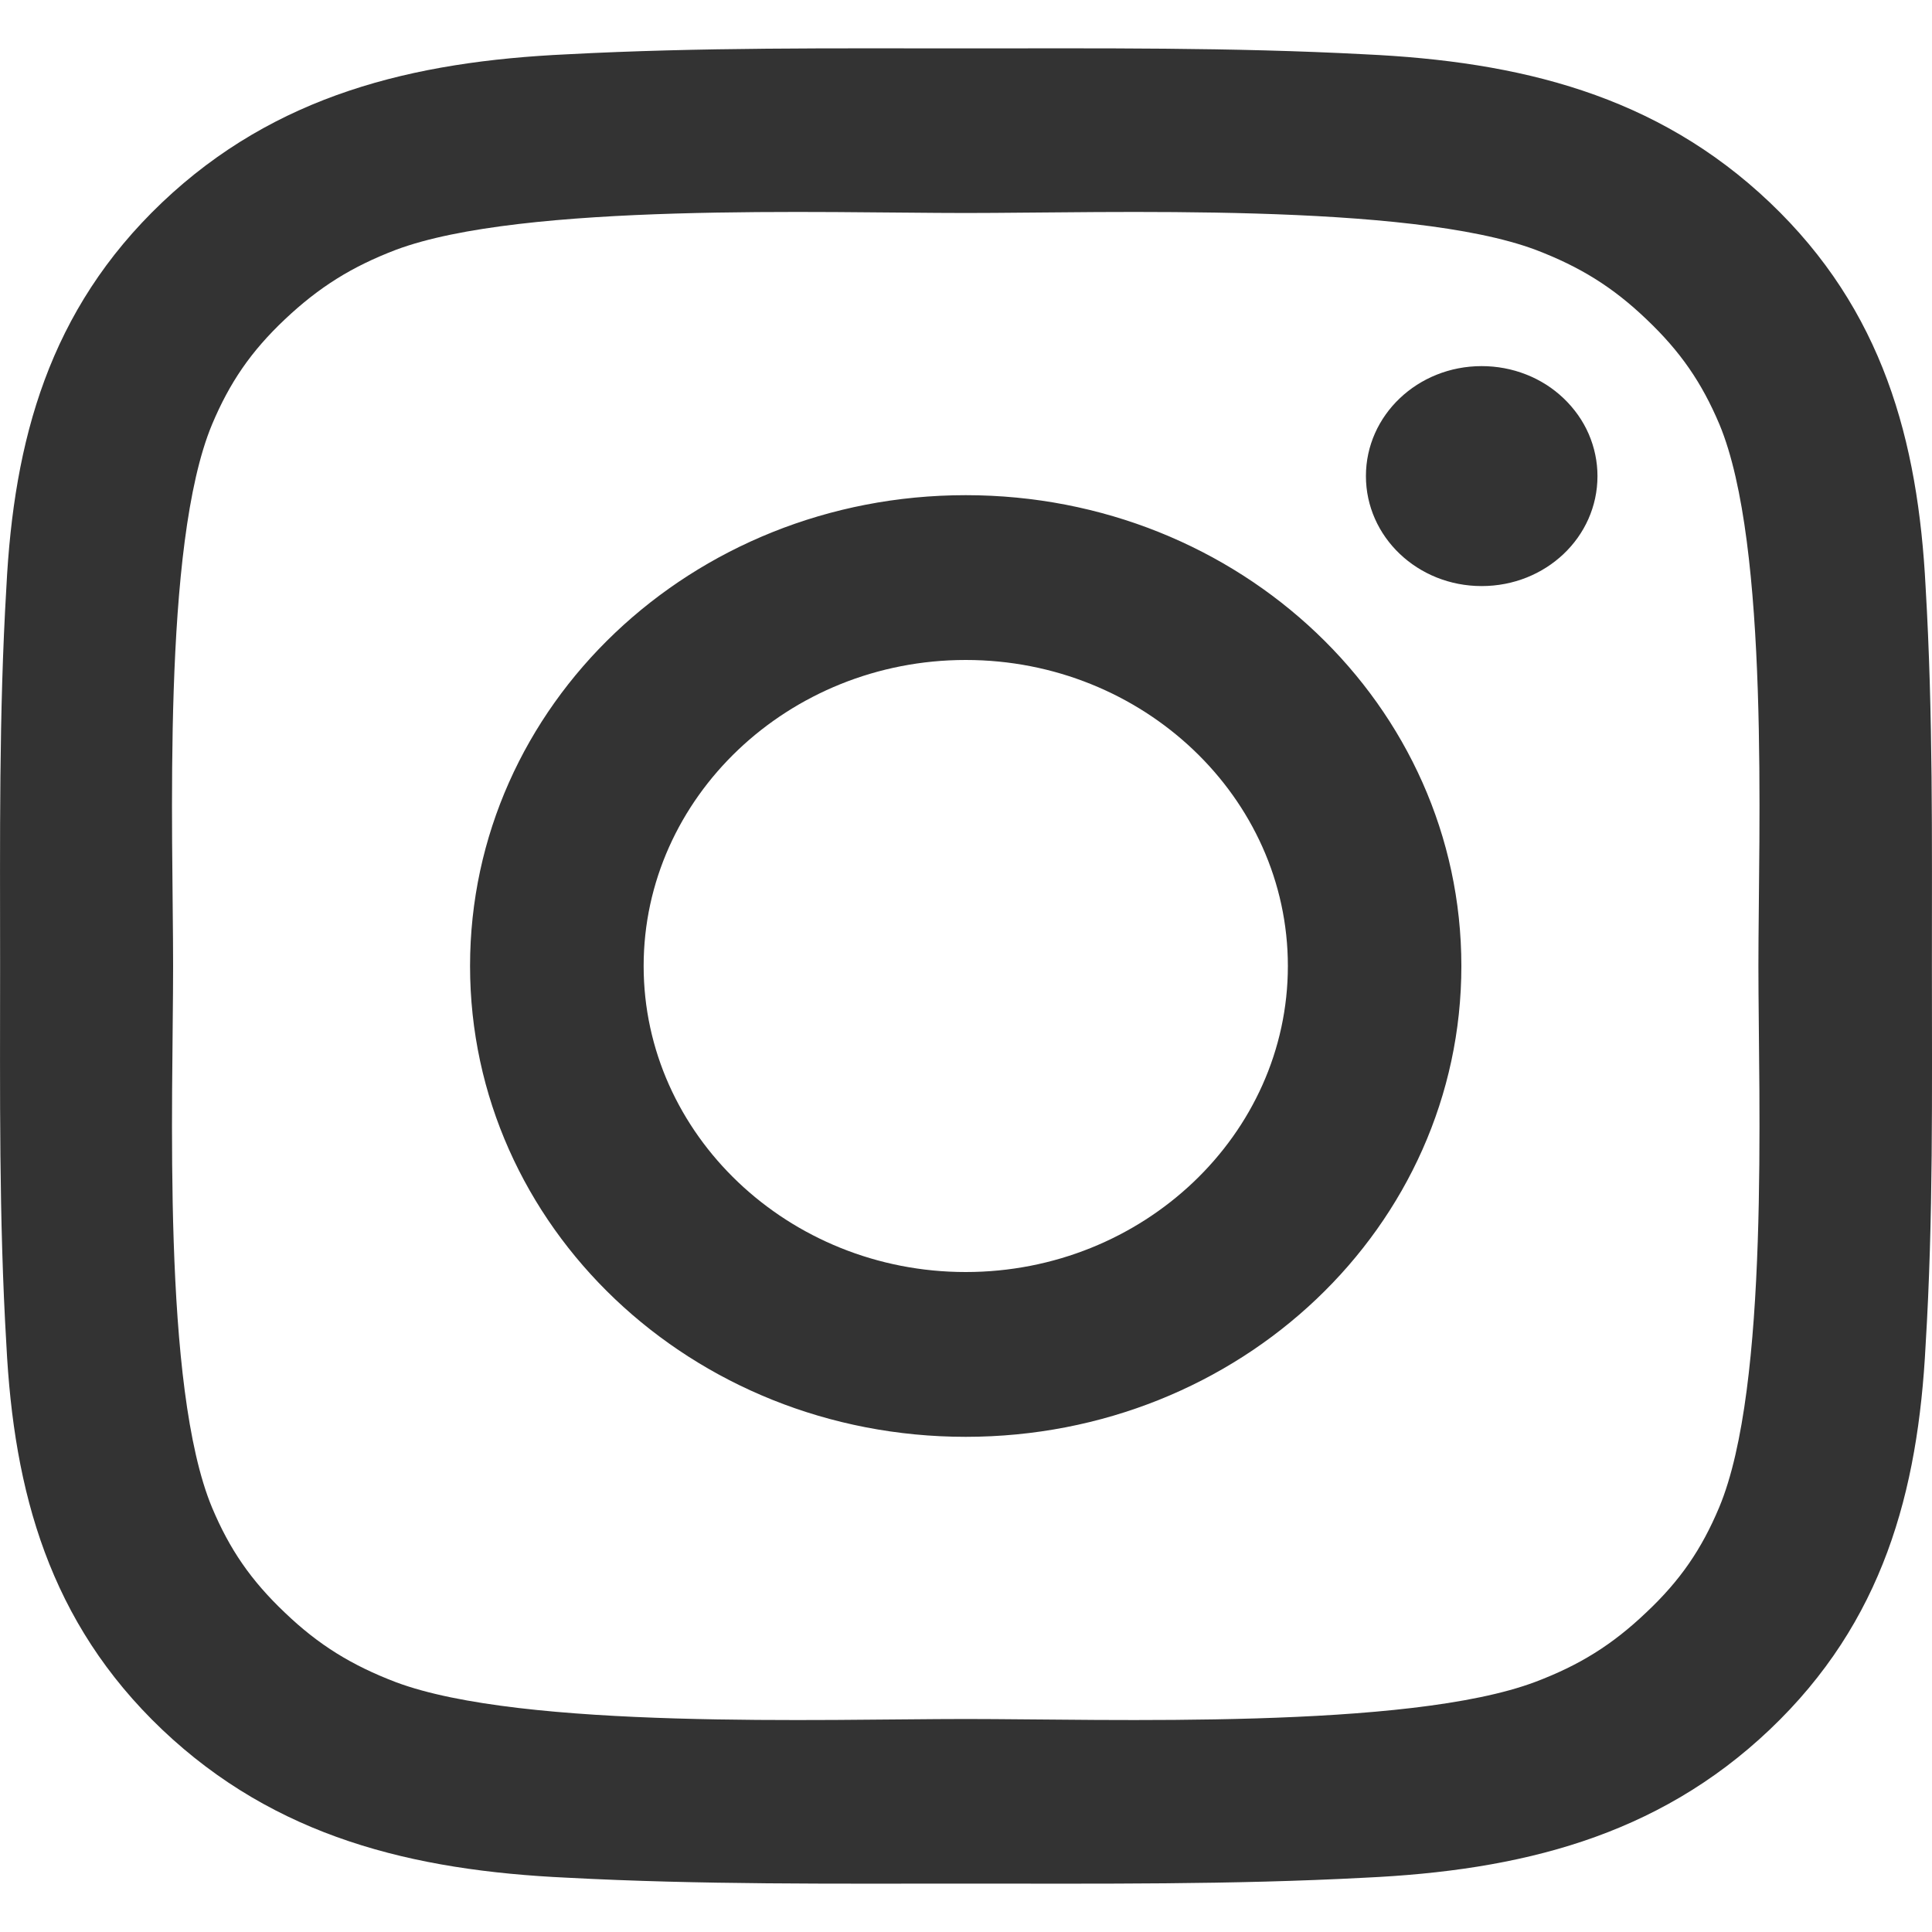
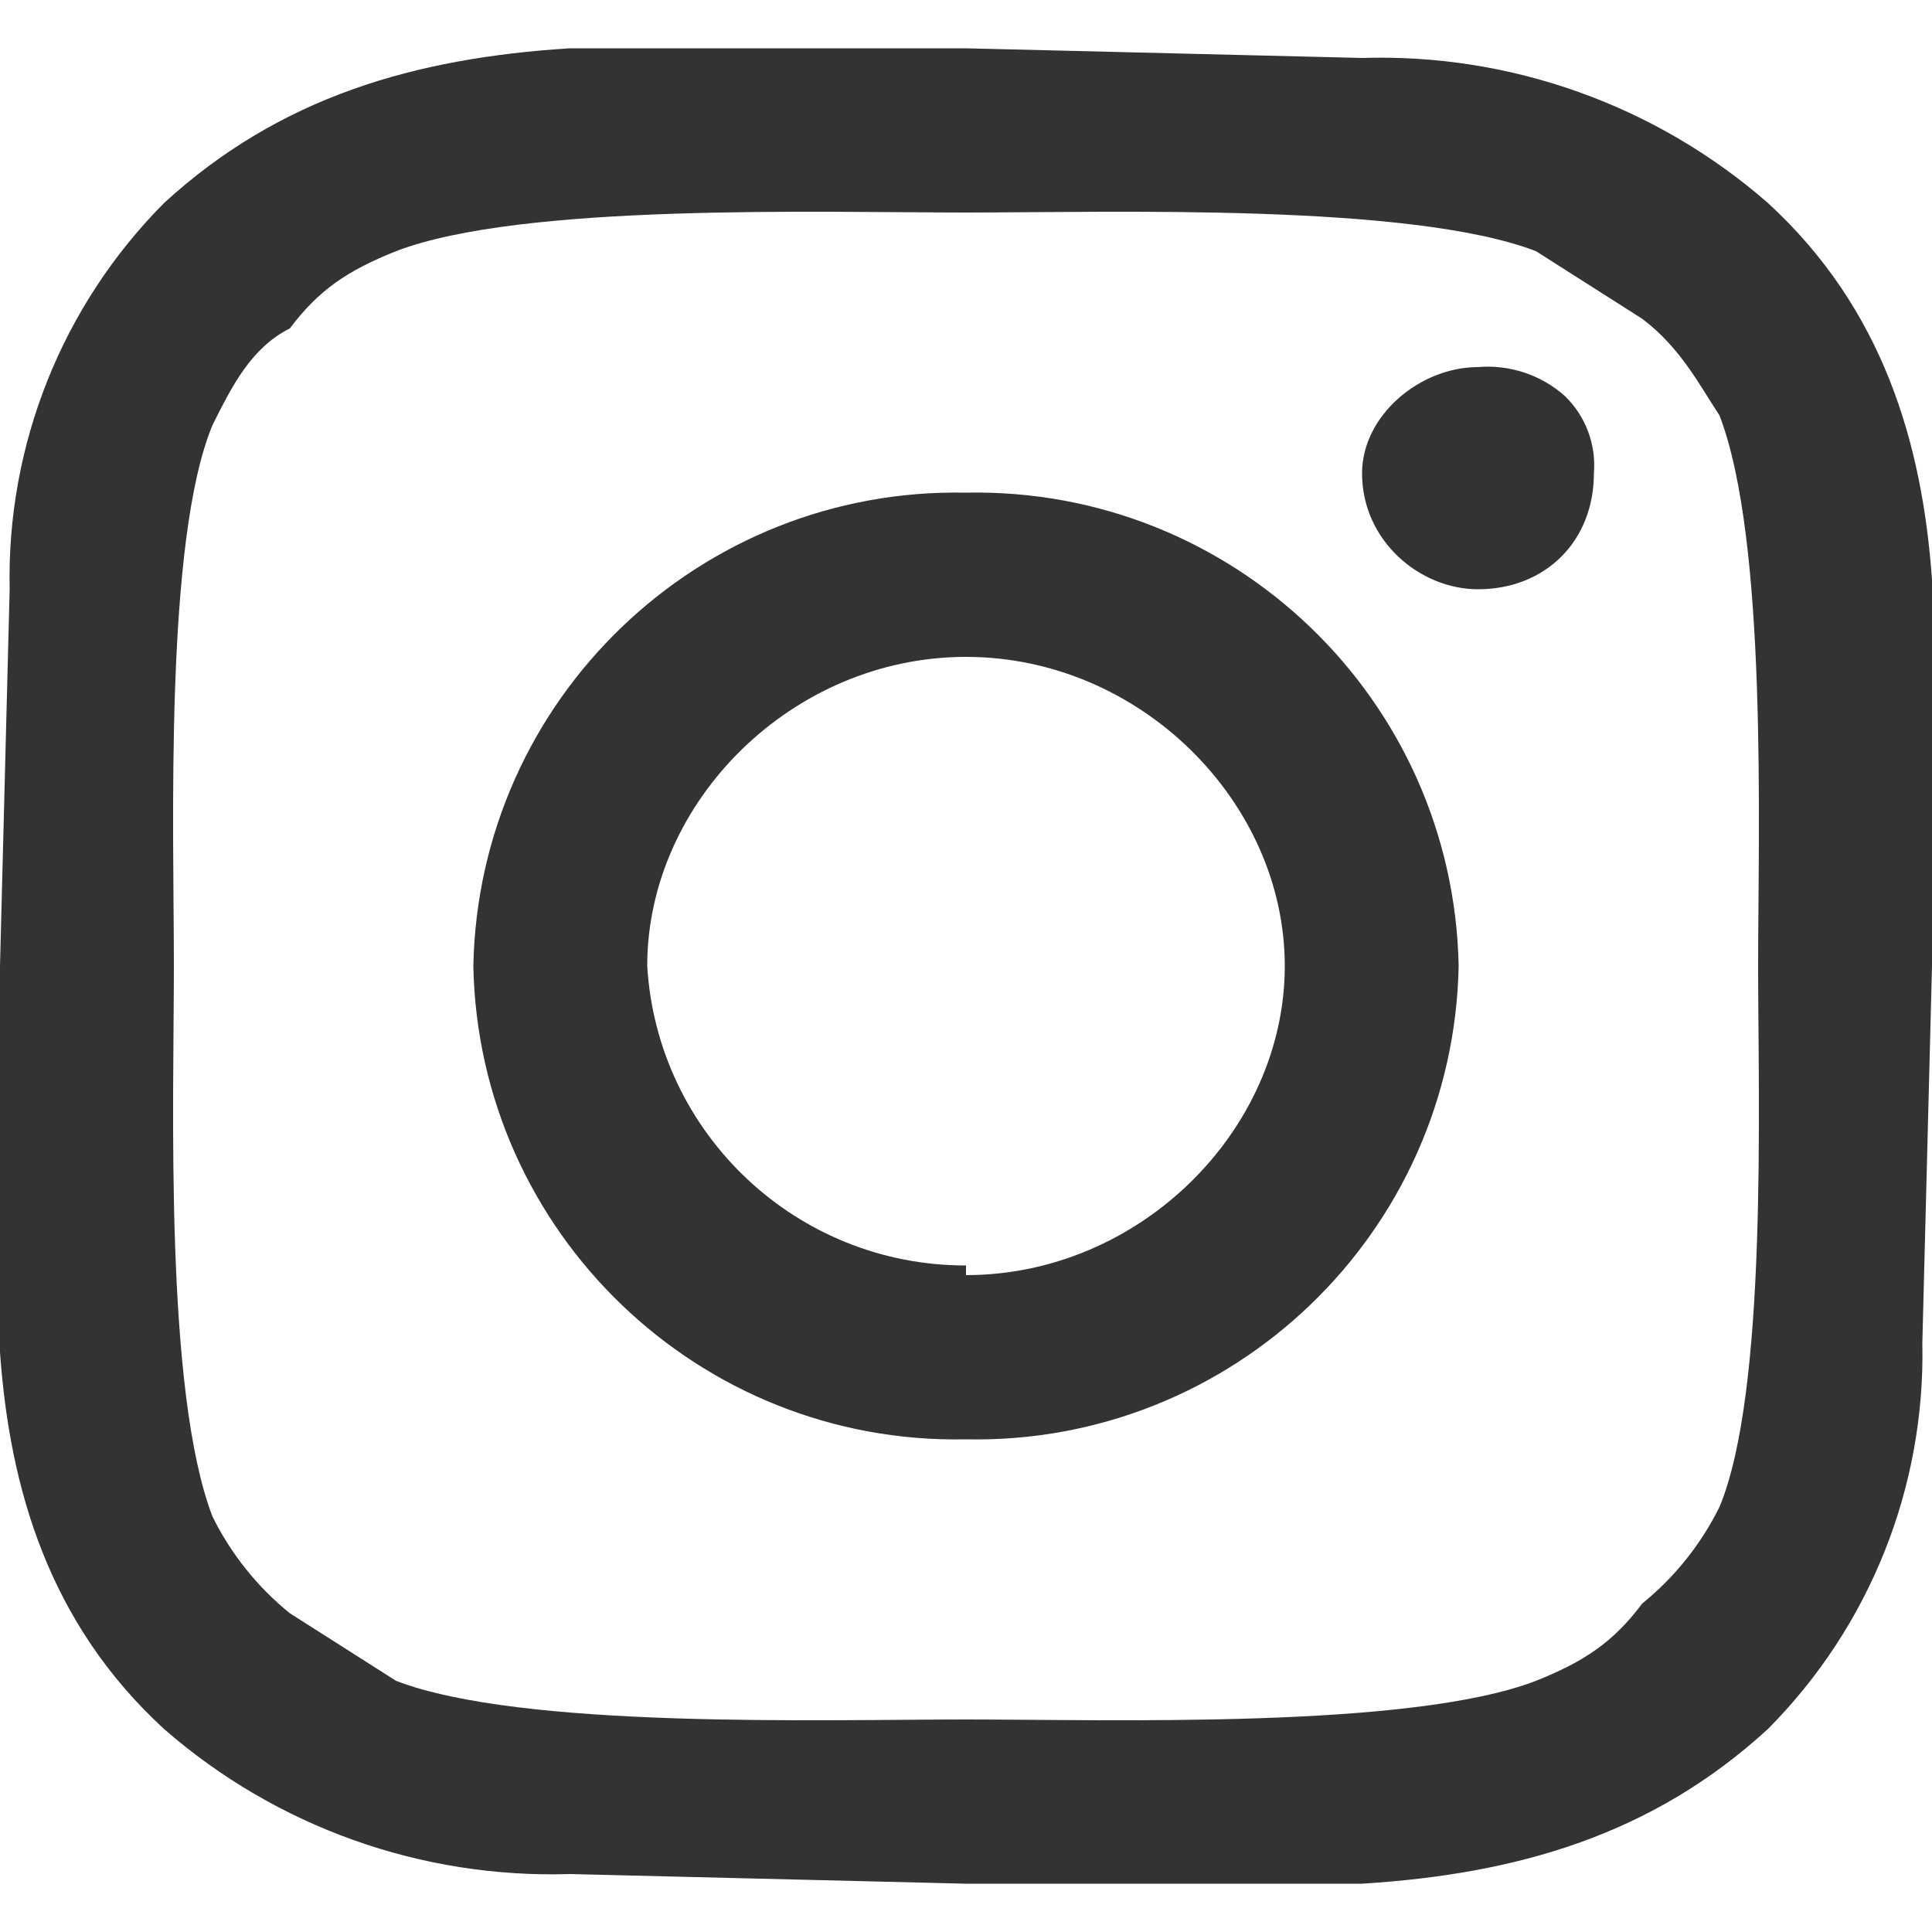
- <svg xmlns="http://www.w3.org/2000/svg" width="20" height="20" viewBox="0 0 20 20" fill="none">
-   <path d="M9.997 5.126C7.158 5.126 4.866 7.303 4.866 10C4.866 12.697 7.158 14.874 9.997 14.874C12.837 14.874 15.128 12.697 15.128 10C15.128 7.303 12.837 5.126 9.997 5.126ZM9.997 13.168C8.161 13.168 6.663 11.744 6.663 10C6.663 8.256 8.161 6.832 9.997 6.832C11.834 6.832 13.332 8.256 13.332 10C13.332 11.744 11.834 13.168 9.997 13.168ZM15.338 3.79C14.675 3.79 14.14 4.299 14.14 4.928C14.14 5.558 14.675 6.067 15.338 6.067C16.001 6.067 16.537 5.561 16.537 4.928C16.537 4.779 16.506 4.631 16.446 4.492C16.386 4.354 16.297 4.229 16.186 4.123C16.075 4.017 15.943 3.933 15.797 3.876C15.652 3.819 15.496 3.79 15.338 3.79ZM19.999 10C19.999 8.688 20.011 7.388 19.934 6.079C19.856 4.558 19.491 3.208 18.32 2.095C17.147 0.981 15.729 0.636 14.127 0.562C12.747 0.489 11.378 0.501 10 0.501C8.619 0.501 7.251 0.489 5.872 0.562C4.271 0.636 2.85 0.983 1.679 2.095C0.506 3.21 0.143 4.558 0.066 6.079C-0.012 7.39 0.001 8.69 0.001 10C0.001 11.309 -0.012 12.612 0.066 13.921C0.143 15.442 0.509 16.792 1.679 17.905C2.853 19.019 4.271 19.364 5.872 19.438C7.253 19.511 8.621 19.499 10 19.499C11.381 19.499 12.749 19.511 14.127 19.438C15.729 19.364 17.149 19.017 18.32 17.905C19.494 16.79 19.856 15.442 19.934 13.921C20.014 12.612 19.999 11.312 19.999 10ZM17.797 15.604C17.615 16.037 17.395 16.36 17.042 16.692C16.689 17.028 16.352 17.237 15.896 17.41C14.58 17.907 11.456 17.795 9.997 17.795C8.539 17.795 5.412 17.907 4.096 17.413C3.641 17.239 3.3 17.03 2.95 16.695C2.597 16.36 2.377 16.039 2.195 15.606C1.674 14.354 1.792 11.386 1.792 10C1.792 8.614 1.674 5.644 2.195 4.394C2.377 3.961 2.597 3.638 2.95 3.305C3.303 2.972 3.641 2.761 4.096 2.587C5.412 2.093 8.539 2.205 9.997 2.205C11.456 2.205 14.583 2.093 15.899 2.587C16.354 2.761 16.694 2.97 17.044 3.305C17.397 3.64 17.617 3.961 17.8 4.394C18.32 5.644 18.203 8.614 18.203 10C18.203 11.386 18.32 14.354 17.797 15.604Z" fill="#333333" />
+ <svg xmlns="http://www.w3.org/2000/svg" width="20" height="20" fill="none">
+   <path fill="#333" d="M10 5.1A5 5 0 0 0 4.9 10a5 5 0 0 0 5.1 4.9 5 5 0 0 0 5.1-4.9A5 5 0 0 0 10 5.1Zm0 8A3.3 3.3 0 0 1 6.7 10c0-1.7 1.5-3.2 3.3-3.2 1.8 0 3.3 1.5 3.3 3.2 0 1.7-1.5 3.2-3.3 3.2Zm5.3-9.3c-.6 0-1.2.5-1.2 1.1 0 .7.6 1.2 1.2 1.2.7 0 1.2-.5 1.2-1.2a1 1 0 0 0-.3-.8 1.2 1.2 0 0 0-.9-.3ZM20 10V6c-.1-1.4-.5-2.8-1.7-3.9A6.1 6.1 0 0 0 14.1.6L10 .5H5.9c-1.6.1-3 .5-4.2 1.6a5.5 5.5 0 0 0-1.6 4L0 10v4c.1 1.4.5 2.8 1.7 3.9a6.1 6.1 0 0 0 4.2 1.5l4.1.1h4.1c1.6-.1 3-.5 4.2-1.6a5.5 5.5 0 0 0 1.6-4L20 10Zm-2.2 5.6a3 3 0 0 1-.8 1c-.3.4-.6.6-1.1.8-1.3.5-4.4.4-5.9.4s-4.6.1-5.9-.4L3 16.7a3 3 0 0 1-.8-1c-.5-1.3-.4-4.3-.4-5.7 0-1.4-.1-4.4.4-5.6.2-.4.4-.8.8-1 .3-.4.6-.6 1.1-.8 1.3-.5 4.4-.4 5.9-.4s4.6-.1 5.9.4l1.1.7c.4.3.6.7.8 1 .5 1.3.4 4.3.4 5.7 0 1.4.1 4.4-.4 5.6Z" />
</svg>
